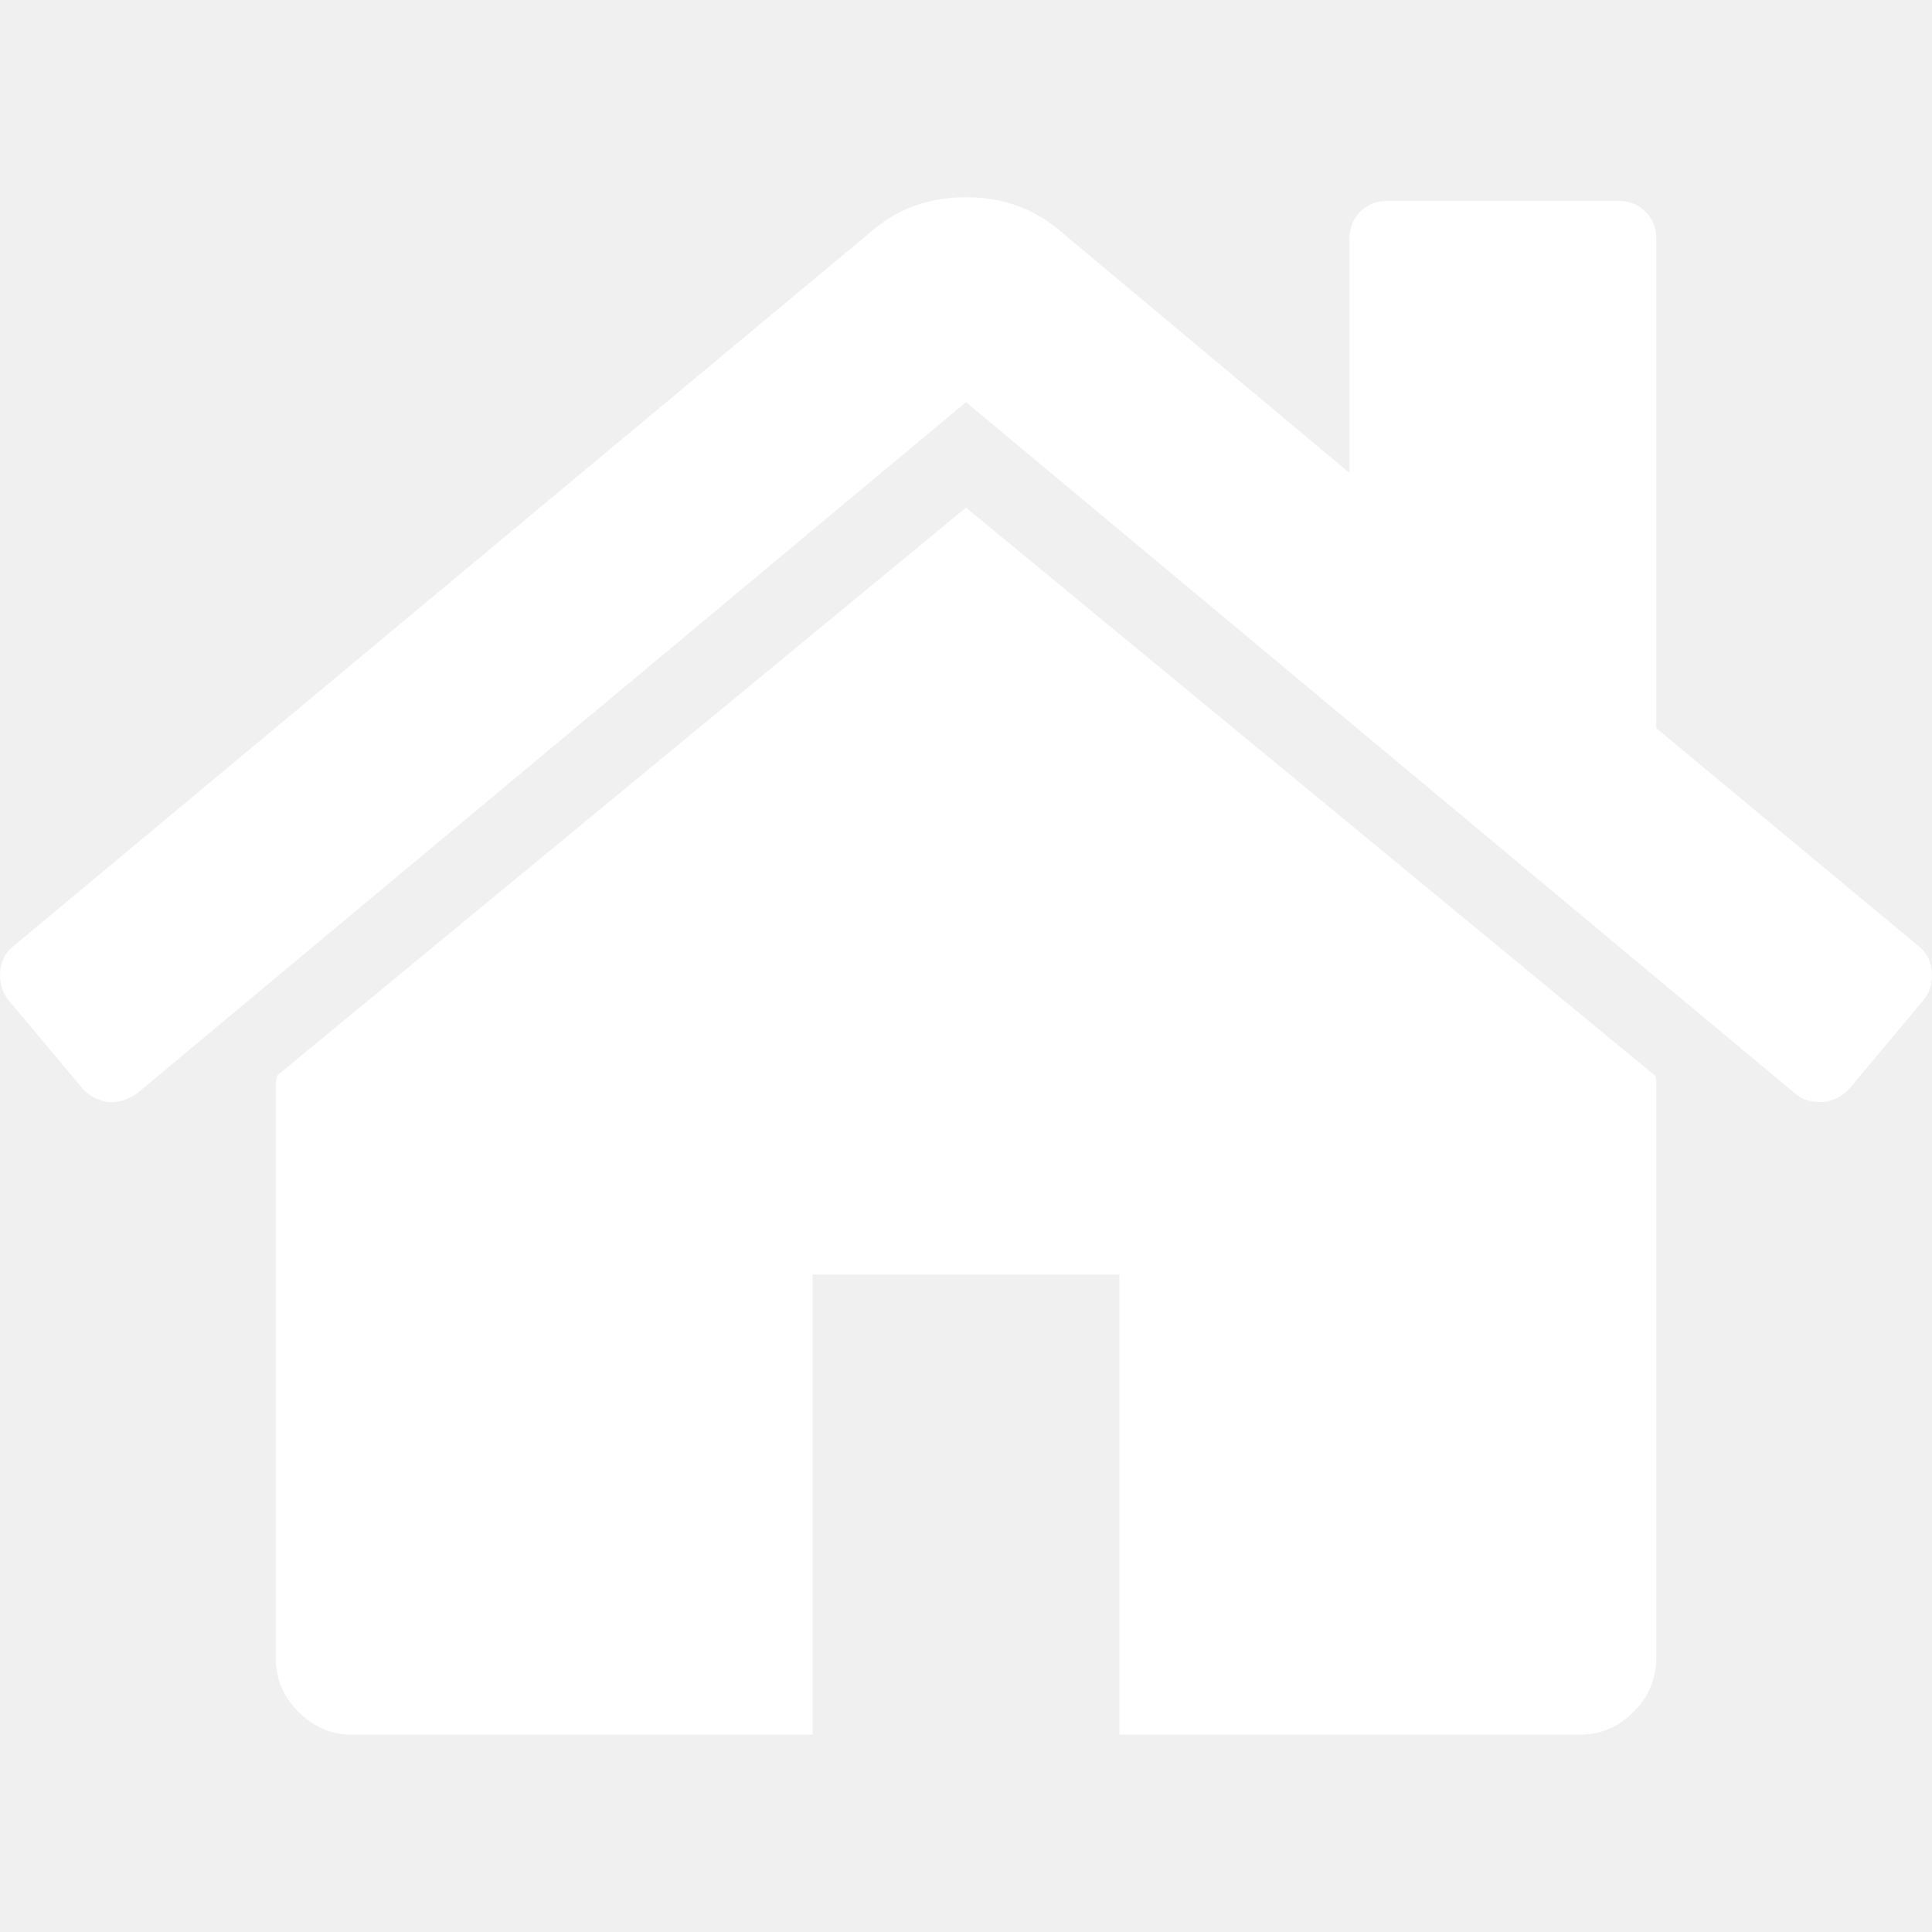
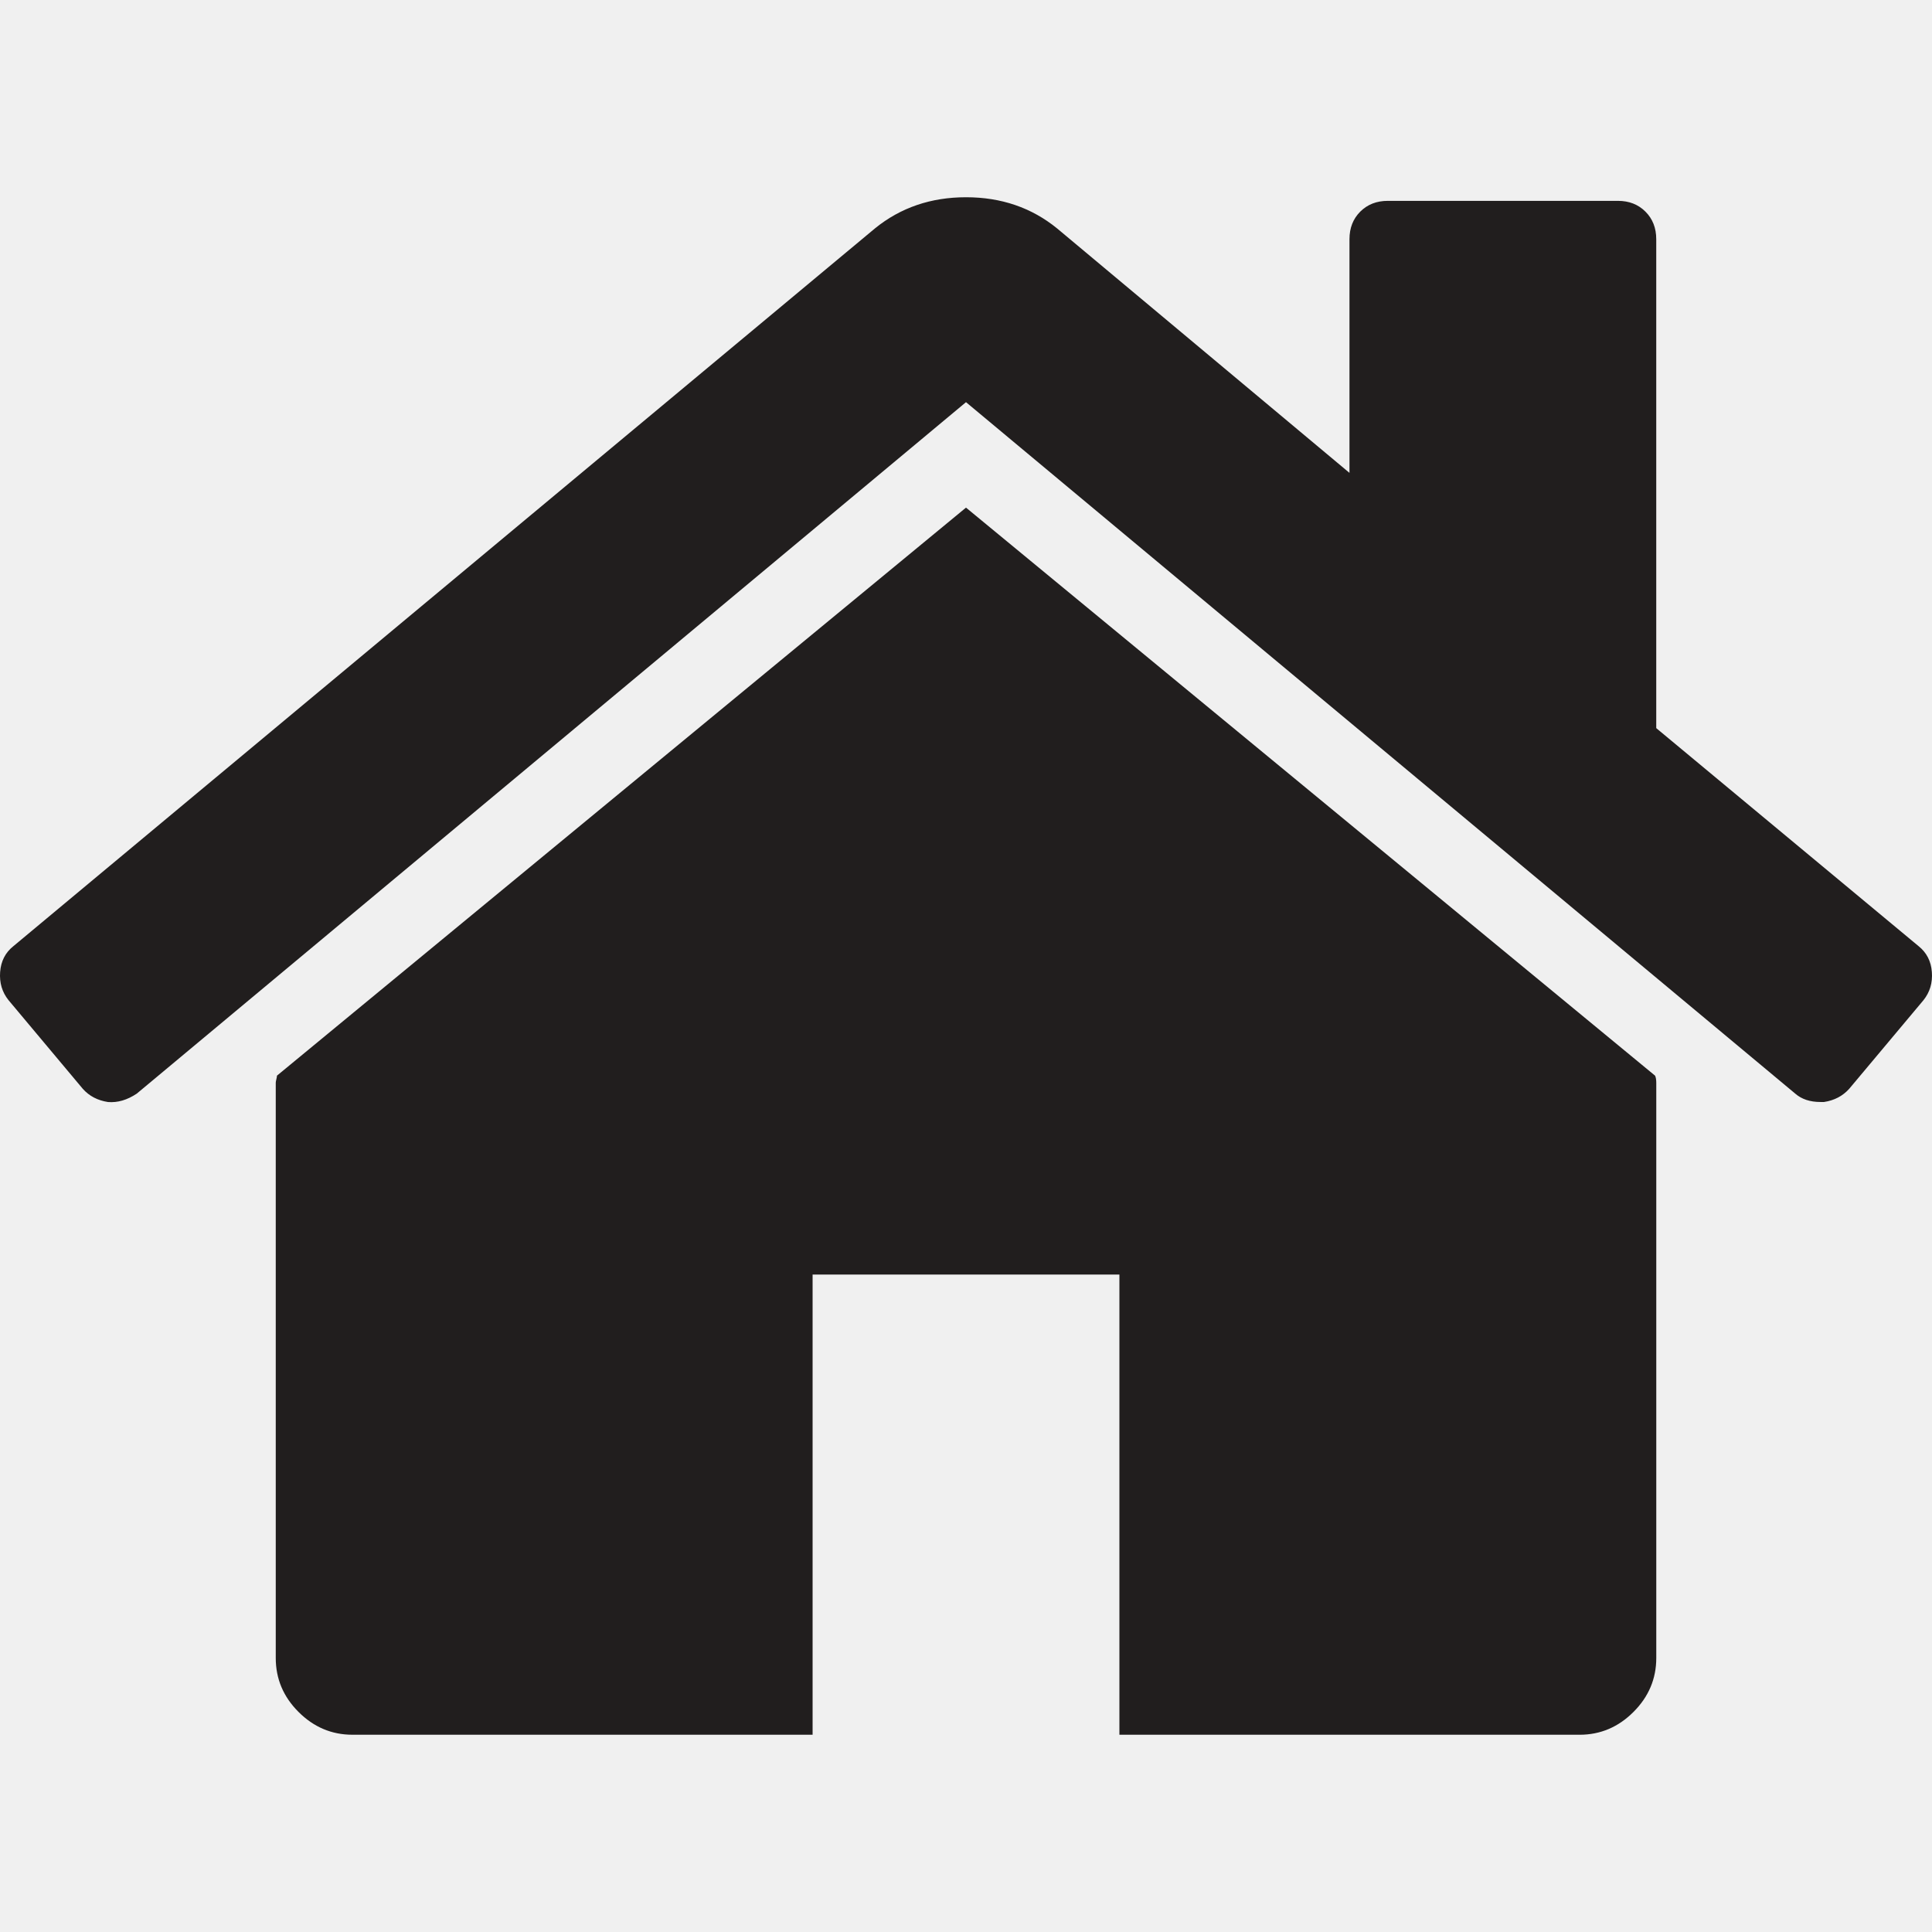
- <svg xmlns="http://www.w3.org/2000/svg" version="1.1" id="Capa_1" x="0px" y="0px" width="460.298px" height="460.297px" viewBox="0 0 460.298 460.297" style="enable-background:new 0 0 460.298 460.297;" xml:space="preserve" fill="#FFFFFF">
+ <svg xmlns="http://www.w3.org/2000/svg" version="1.1" id="Capa_1" x="0px" y="0px" width="460.298px" height="460.297px" viewBox="0 0 460.298 460.297" style="enable-background:new 0 0 460.298 460.297;" xml:space="preserve" fill="#211e1e">
  <g>
    <g>
      <path d="M230.149,120.939L65.986,256.274c0,0.191-0.048,0.472-0.144,0.855c-0.094,0.38-0.144,0.656-0.144,0.852v137.041    c0,4.948,1.809,9.236,5.426,12.847c3.616,3.613,7.898,5.431,12.847,5.431h109.63V303.664h73.097v109.64h109.629    c4.948,0,9.236-1.814,12.847-5.435c3.617-3.607,5.432-7.898,5.432-12.847V257.981c0-0.76-0.104-1.334-0.288-1.707L230.149,120.939    z" />
      <path d="M457.122,225.438L394.6,173.476V56.989c0-2.663-0.856-4.853-2.574-6.567c-1.704-1.712-3.894-2.568-6.563-2.568h-54.816    c-2.666,0-4.855,0.856-6.57,2.568c-1.711,1.714-2.566,3.905-2.566,6.567v55.673l-69.662-58.245    c-6.084-4.949-13.318-7.423-21.694-7.423c-8.375,0-15.608,2.474-21.698,7.423L3.172,225.438c-1.903,1.52-2.946,3.566-3.14,6.136    c-0.193,2.568,0.472,4.811,1.997,6.713l17.701,21.128c1.525,1.712,3.521,2.759,5.996,3.142c2.285,0.192,4.57-0.476,6.855-1.998    L230.149,95.817l197.57,164.741c1.526,1.328,3.521,1.991,5.996,1.991h0.858c2.471-0.376,4.463-1.43,5.996-3.138l17.703-21.125    c1.522-1.906,2.189-4.145,1.991-6.716C460.068,229.007,459.021,226.961,457.122,225.438z" />
    </g>
  </g>
  <g>
</g>
  <g>
</g>
  <g>
</g>
  <g>
</g>
  <g>
</g>
  <g>
</g>
  <g>
</g>
  <g>
</g>
  <g>
</g>
  <g>
</g>
  <g>
</g>
  <g>
</g>
  <g>
</g>
  <g>
</g>
  <g>
</g>
</svg>
